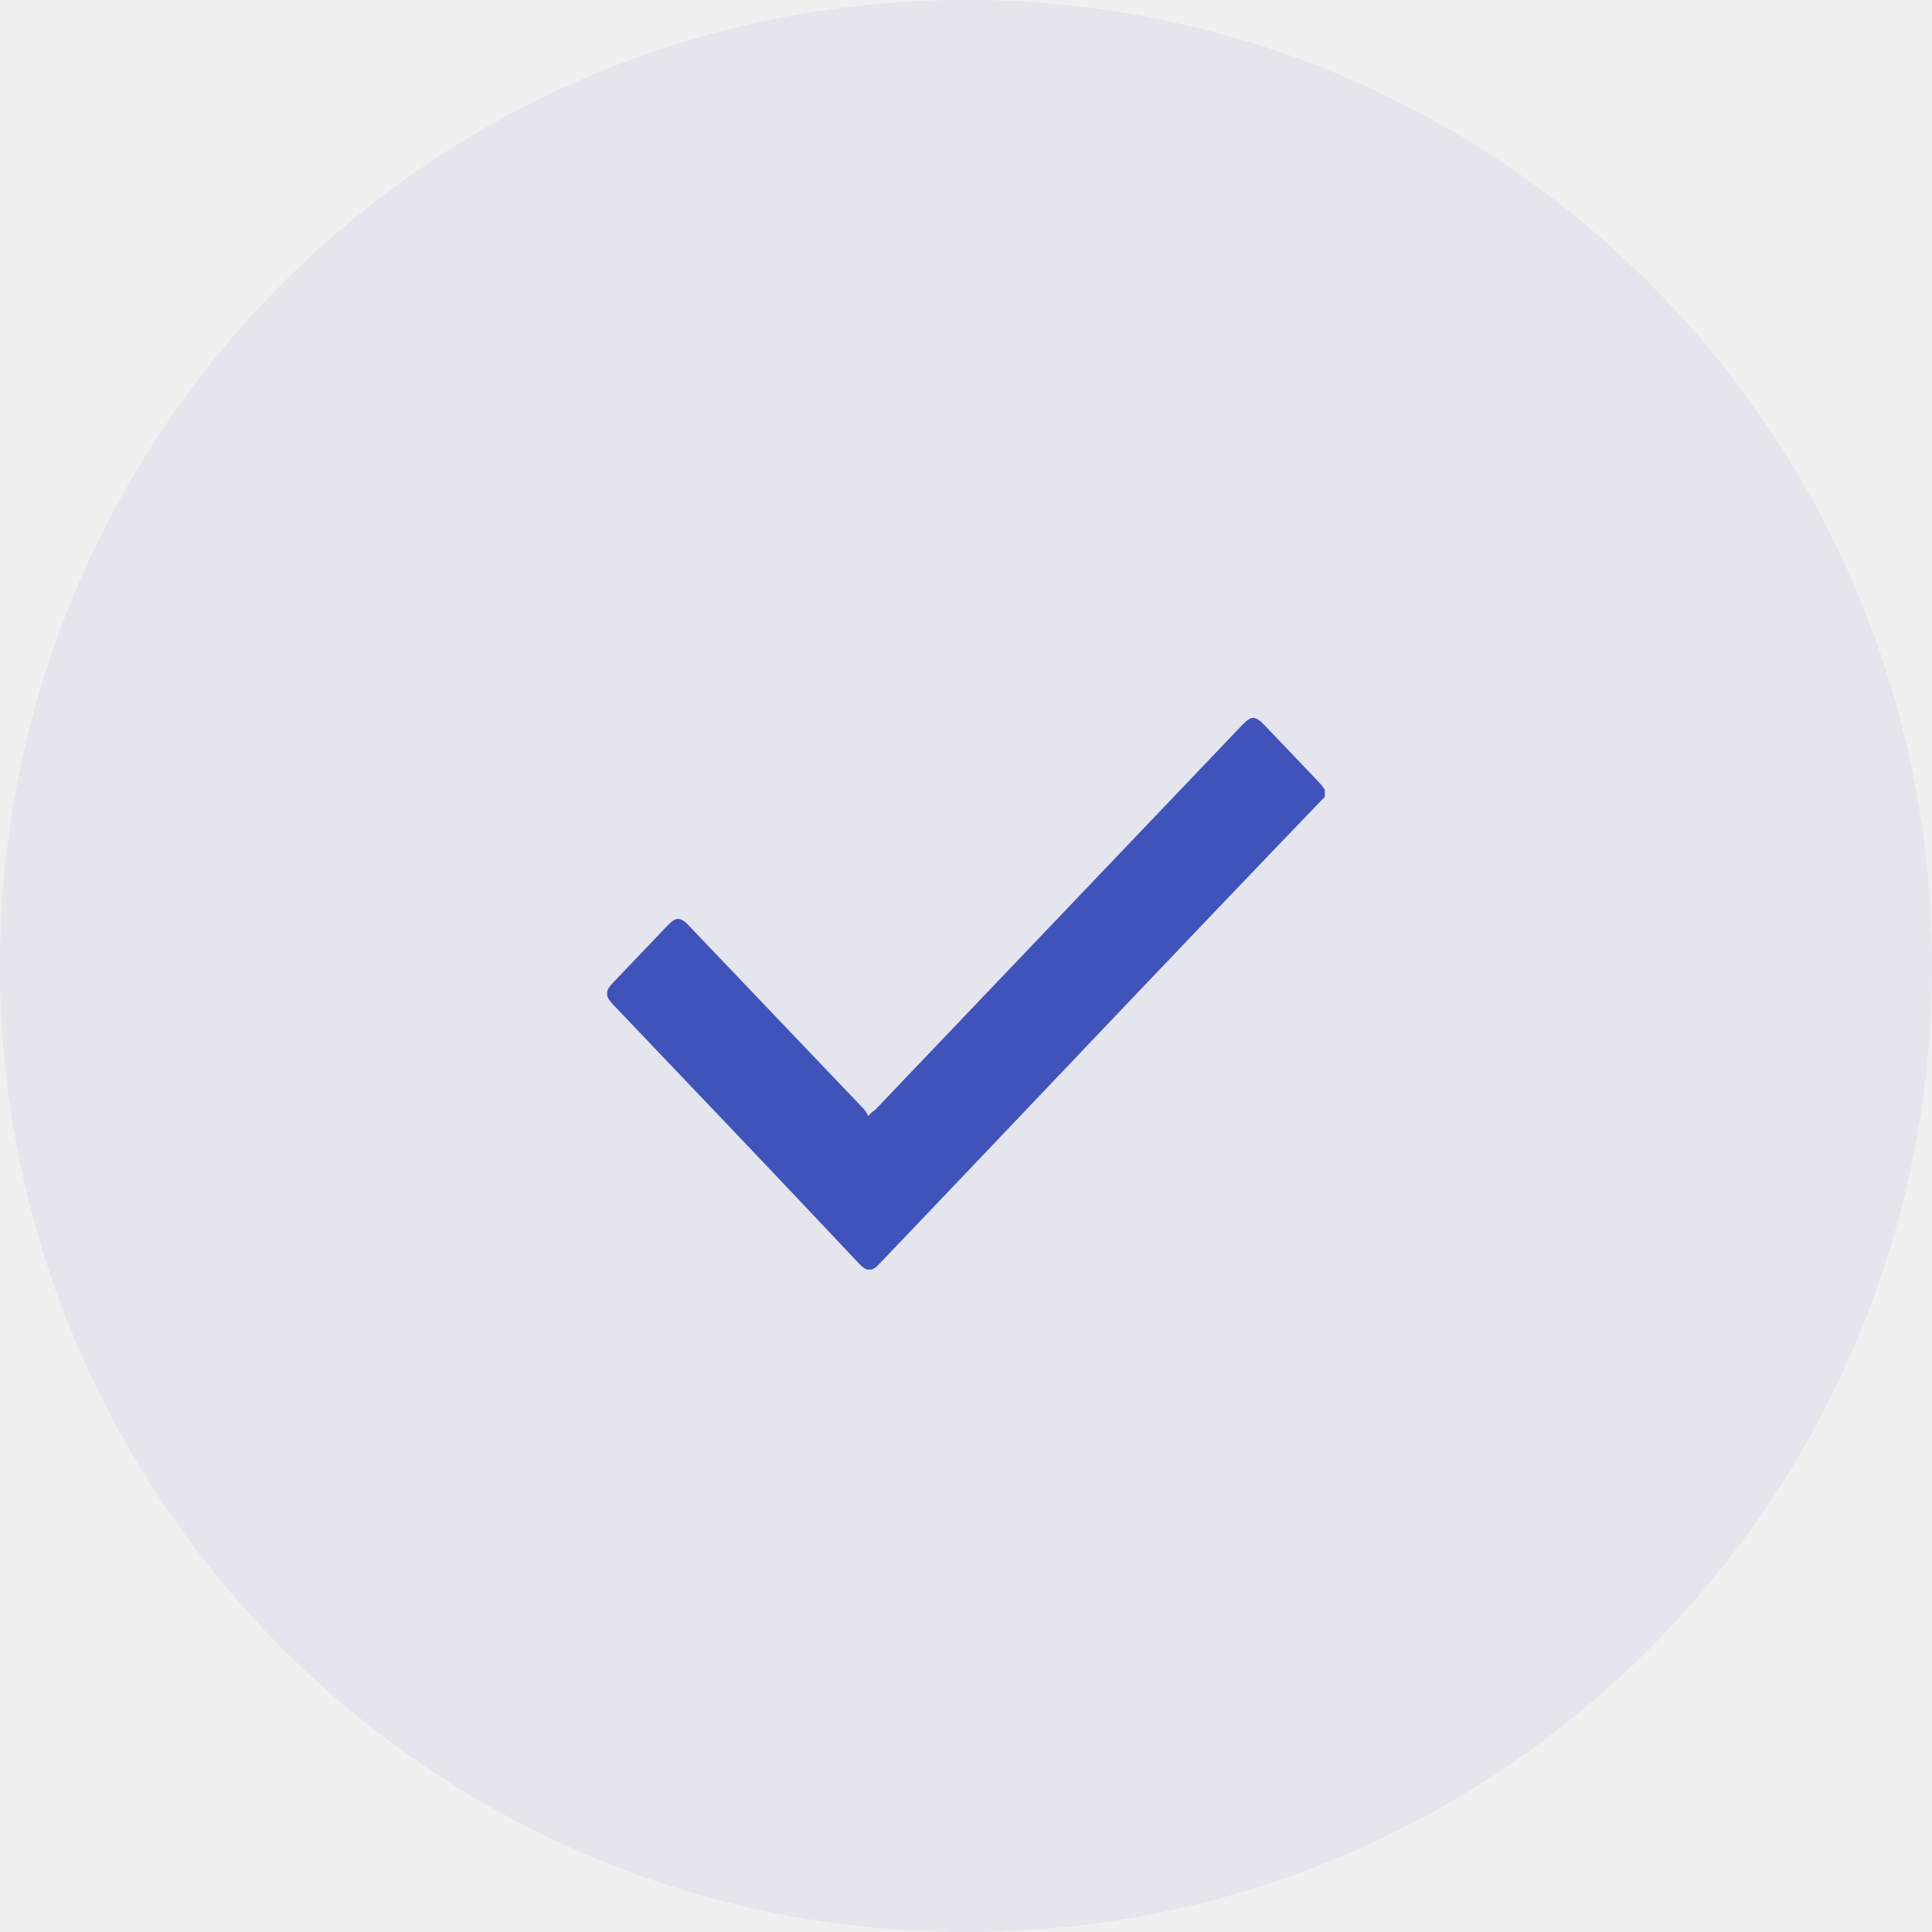
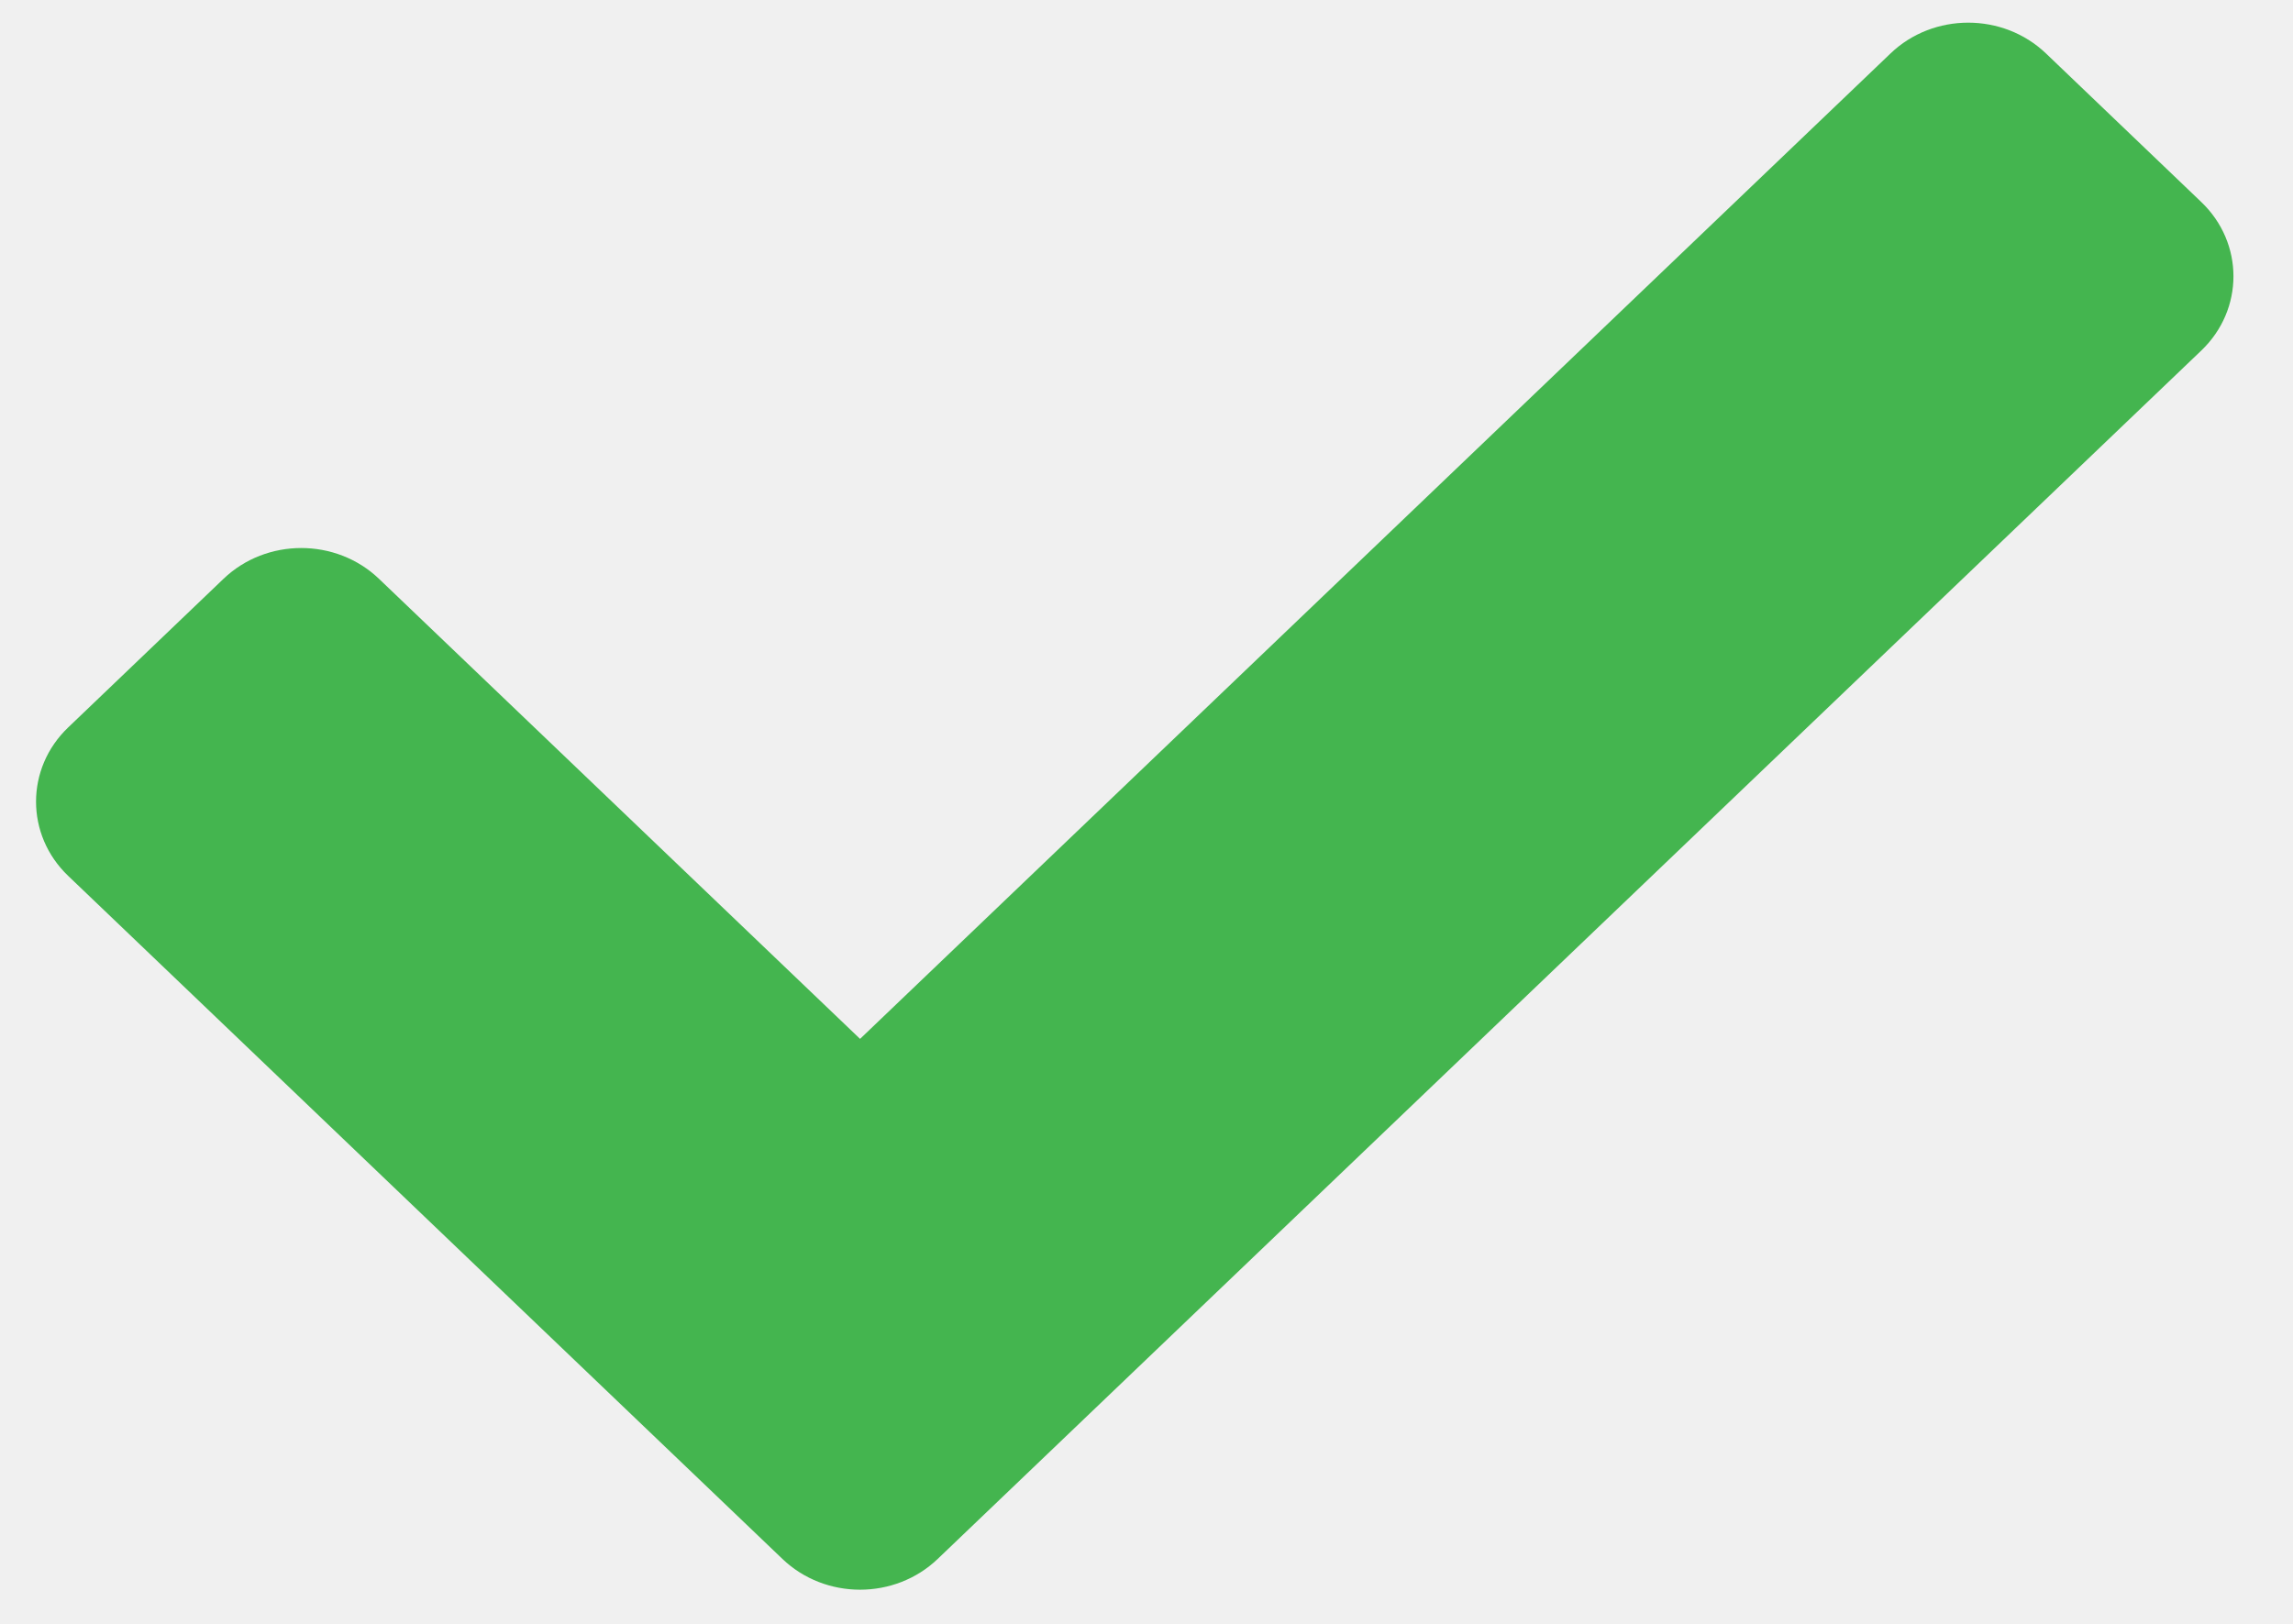
- <svg xmlns="http://www.w3.org/2000/svg" width="35" height="35" viewBox="0 0 35 35" fill="none">
-   <circle cx="17.5" cy="17.5" r="17.5" fill="#3F53BA" fill-opacity="0.07" />
-   <g clip-path="url(#clip0_238_9287)">
-     <path d="M24 14.435C21.595 16.935 19.211 19.456 16.806 21.978C16.515 22.283 16.225 22.587 15.935 22.891C15.79 23.044 15.707 23.044 15.562 22.891C14.09 21.326 12.597 19.761 11.104 18.196C10.959 18.044 10.959 17.956 11.104 17.804C11.436 17.456 11.767 17.109 12.099 16.761C12.244 16.609 12.327 16.609 12.472 16.761C13.53 17.87 14.587 18.978 15.645 20.087C15.686 20.13 15.707 20.174 15.728 20.217C15.769 20.174 15.81 20.13 15.852 20.109C18.07 17.783 20.268 15.478 22.487 13.152C22.673 12.957 22.735 12.957 22.922 13.152C23.233 13.478 23.544 13.804 23.855 14.13C23.897 14.174 23.959 14.239 24 14.304C24 14.348 24 14.391 24 14.435Z" fill="#3F53BA" />
-   </g>
-   <defs>
-     <clipPath id="clip0_238_9287">
-       <rect width="13" height="10" fill="white" transform="translate(11 13)" />
-     </clipPath>
-   </defs>
+ <svg xmlns="http://www.w3.org/2000/svg" width="24" height="17" viewBox="0 0 24 17" fill="none">
+   <path d="M8.189 16.32L0.714 9.17C0.265 8.741 0.265 8.044 0.714 7.615L2.34 6.059C2.789 5.63 3.517 5.63 3.966 6.059L9.002 10.876L19.788 0.559C20.236 0.13 20.965 0.13 21.414 0.559L23.04 2.115C23.489 2.544 23.489 3.241 23.04 3.67L9.815 16.32C9.366 16.75 8.638 16.75 8.189 16.32Z" fill="#44B54F" />
</svg>
